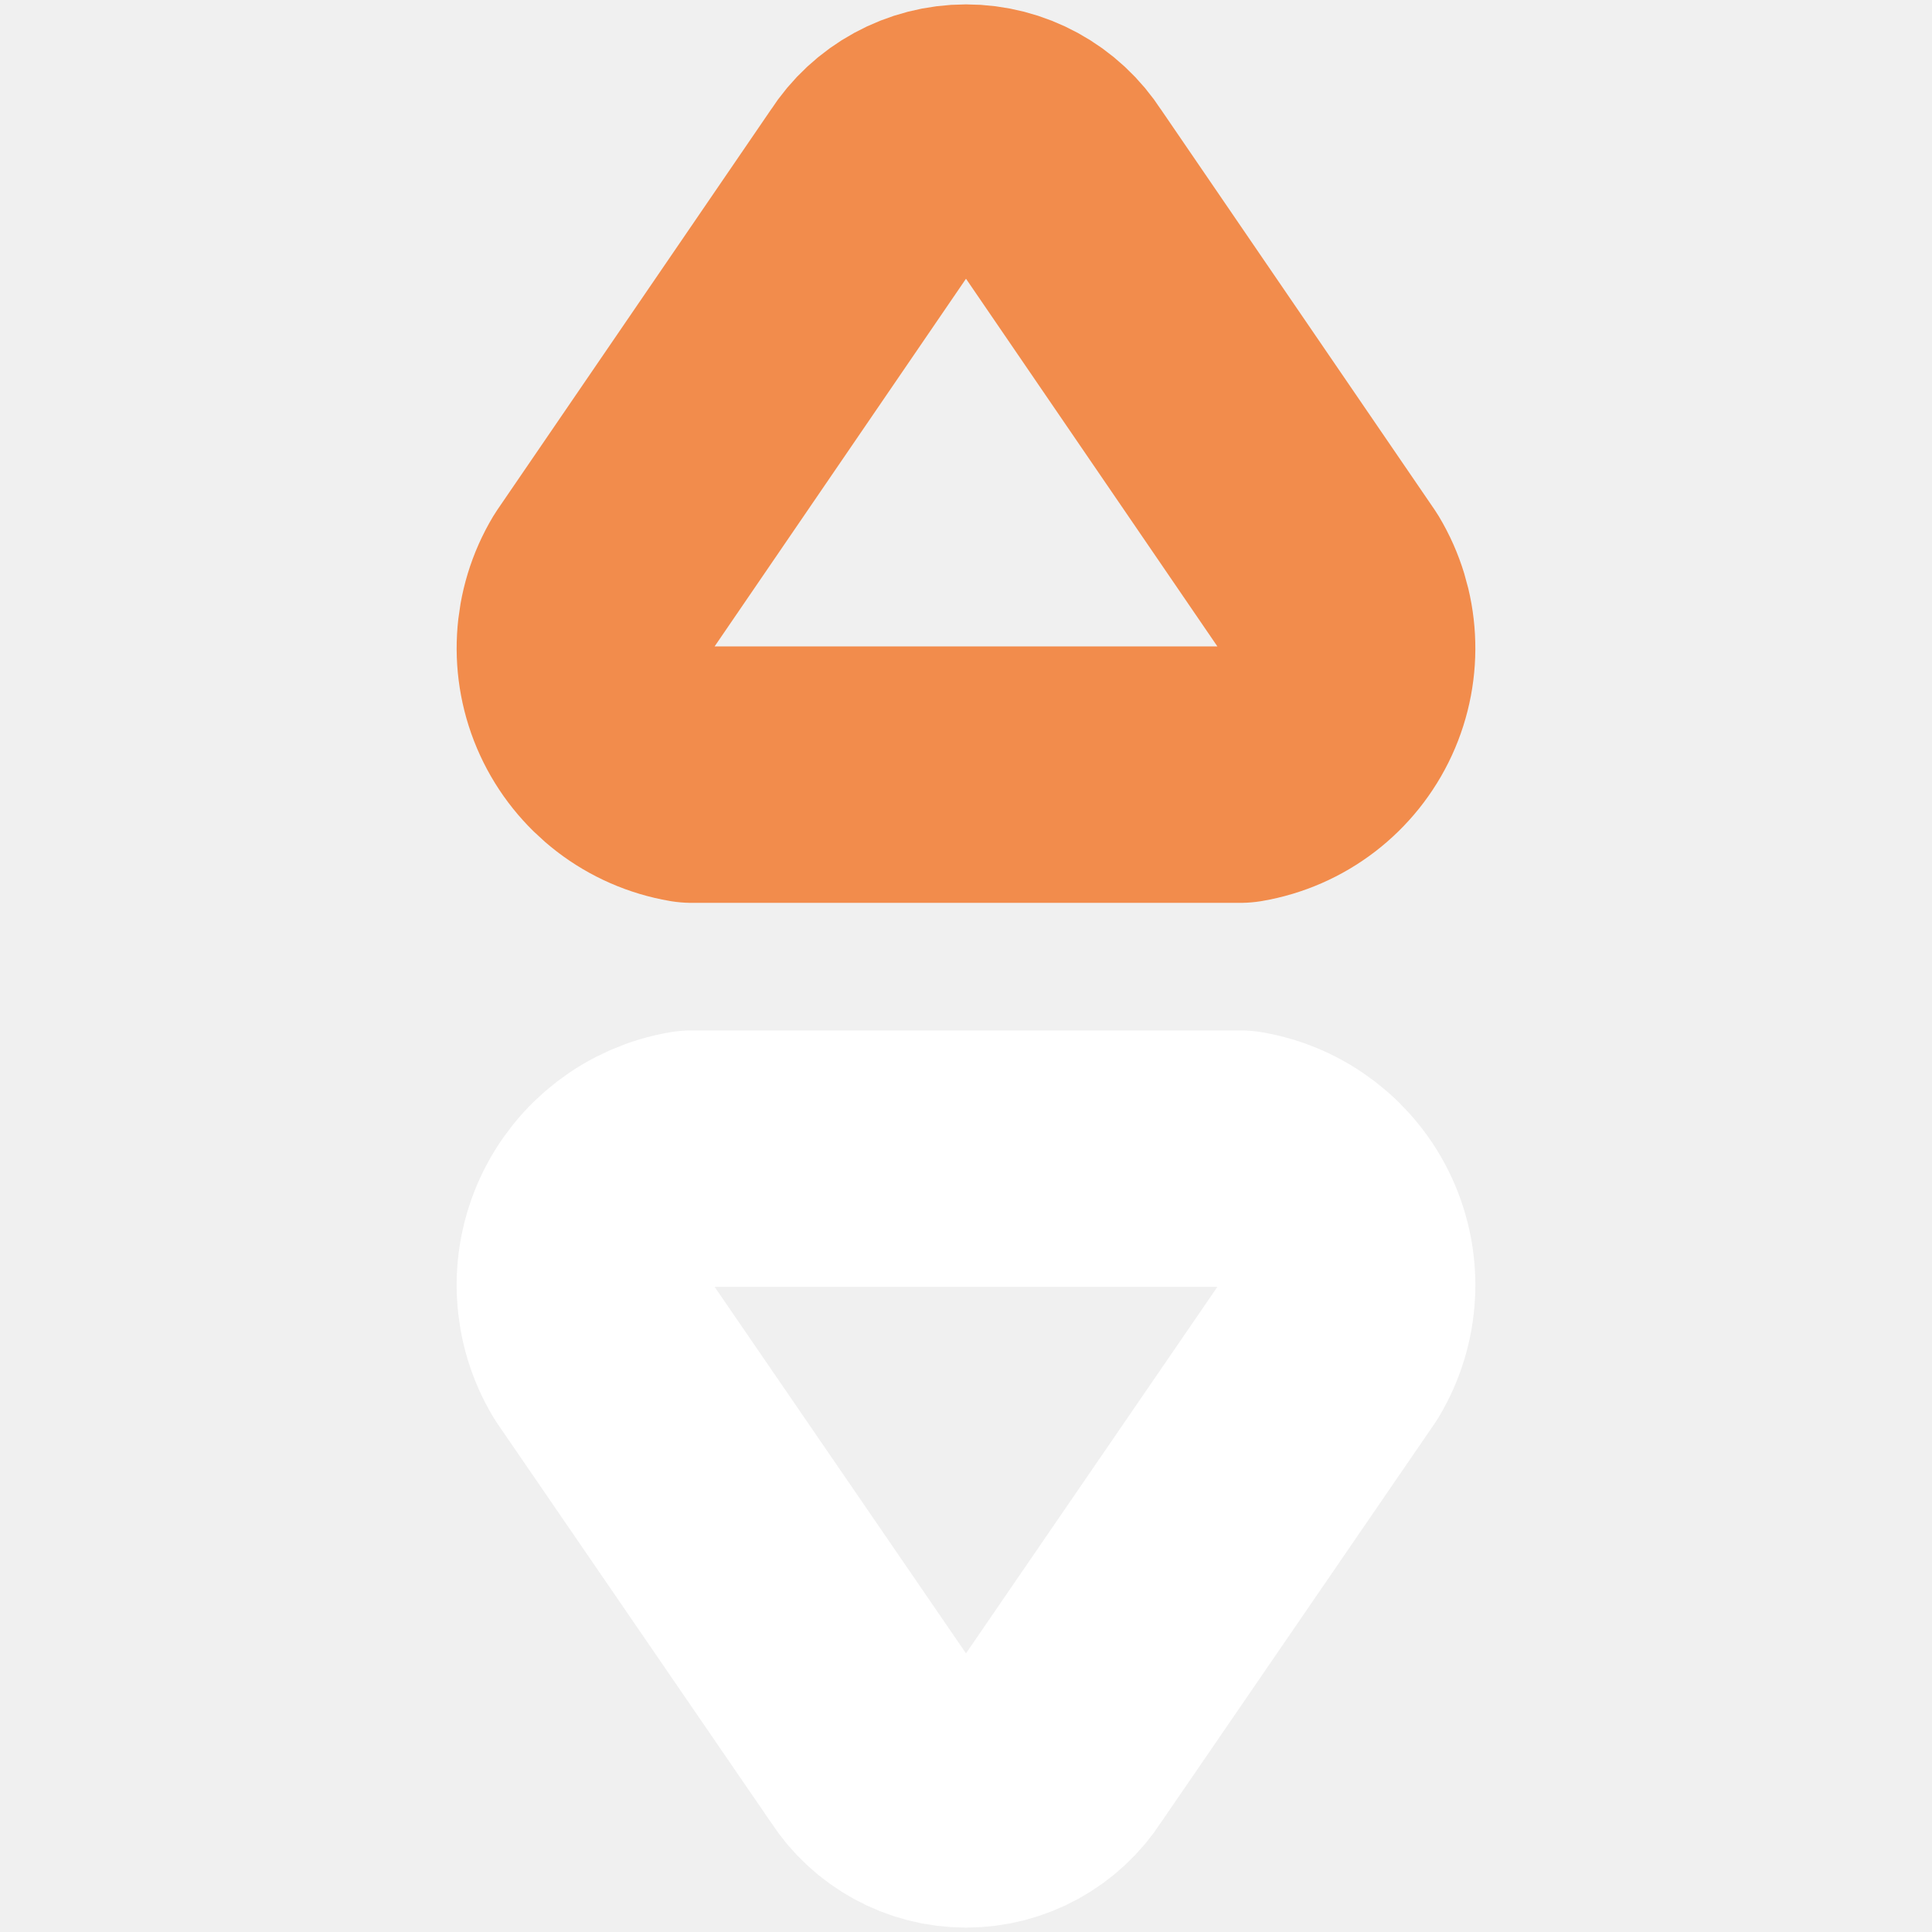
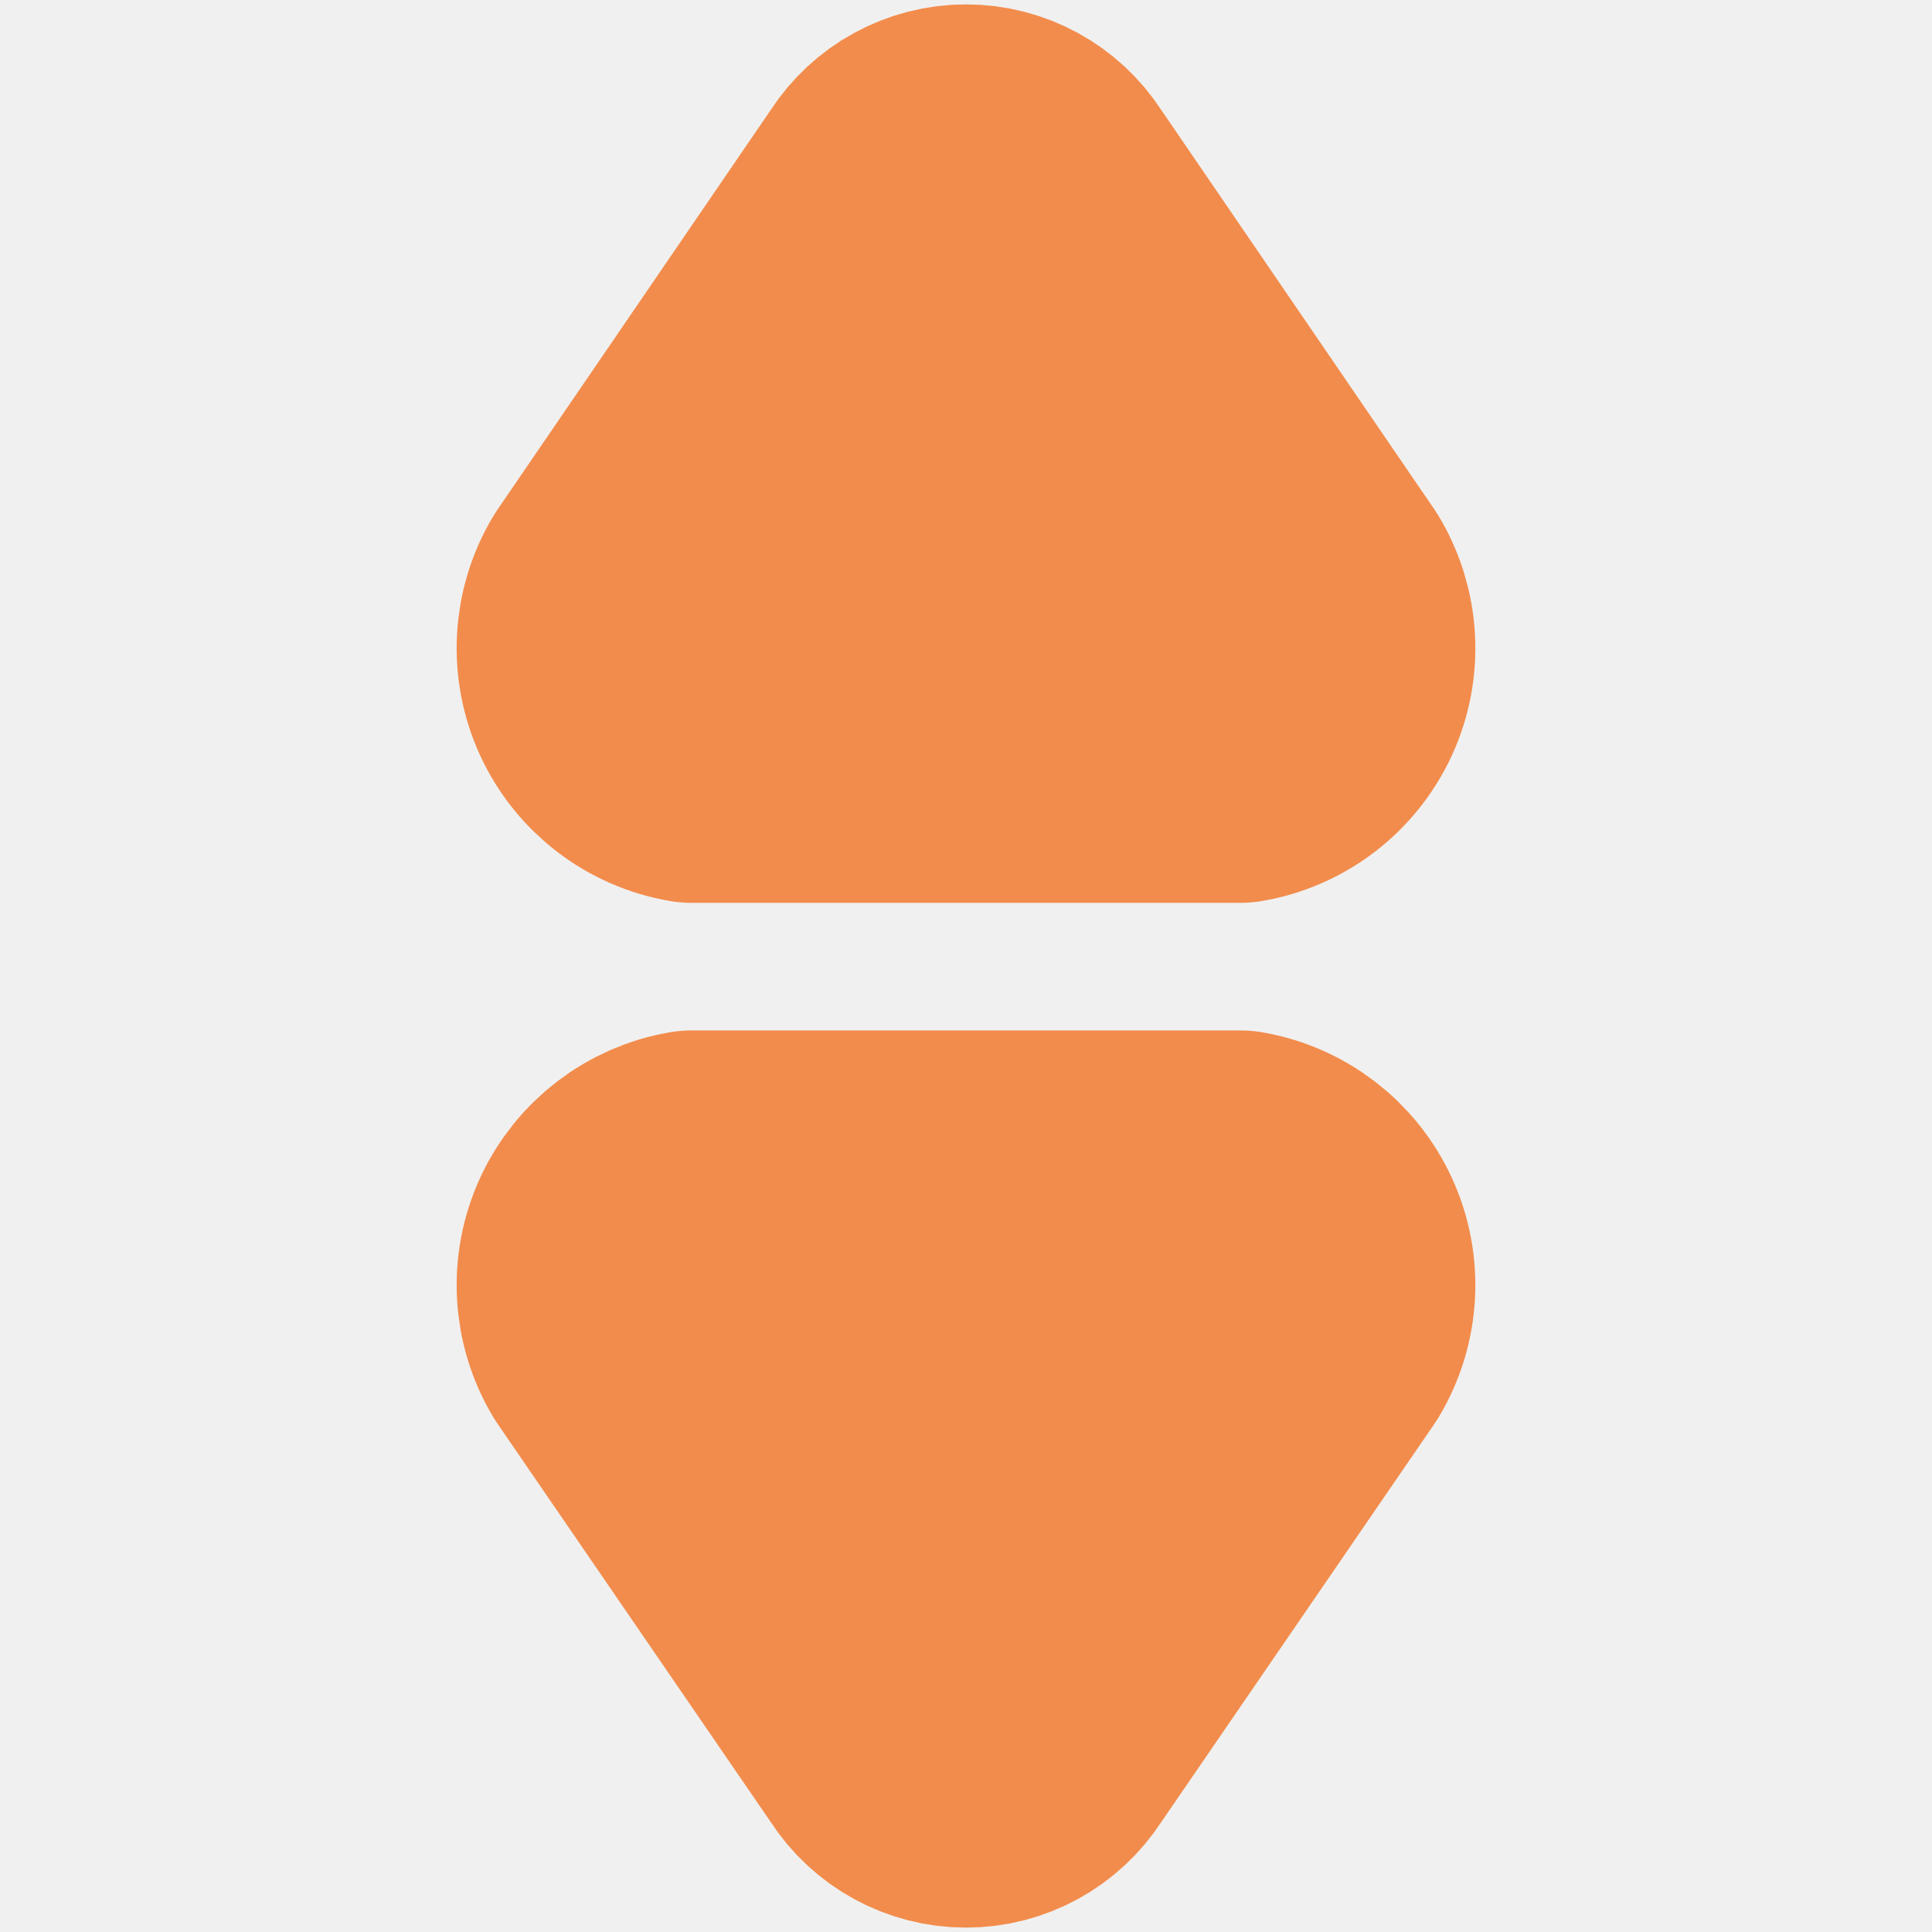
<svg xmlns="http://www.w3.org/2000/svg" fill="#000000" width="517.5" height="517.5" viewBox="0 0 20.7 20.7" version="1.1" id="svg1" xml:space="preserve">
  <defs id="defs1" />
  <g style="fill:#000000" id="g1" transform="matrix(1.373835,0,0,1.373835,-6.136024,-4.064967)">
-     <path id="secondary" d="M 11.31,4.37 9.17,7.5 A 1,1 0 0 0 9.86,9 h 4.28 A 1,1 0 0 0 14.83,7.5 L 12.69,4.37 a 0.82,0.82 0 0 0 -1.38,0 z" style="fill:none;fill-opacity:1;stroke:#f28c4c;stroke-width:2;stroke-linecap:round;stroke-linejoin:round;stroke-opacity:1" />
-     <path id="primary" d="m 12.69,16.615 2.14,-3.12 a 1,1 0 0 0 -0.69,-1.5 H 9.86 a 1,1 0 0 0 -0.69,1.5 l 2.14,3.12 a 0.82,0.82 0 0 0 1.38,0 z" style="fill:none;fill-opacity:1;stroke:#ffffff;stroke-width:2;stroke-linecap:round;stroke-linejoin:round;stroke-opacity:1" />
+     <path id="secondary" d="M 11.31,4.37 9.17,7.5 A 1,1 0 0 0 9.86,9 h 4.28 A 1,1 0 0 0 14.83,7.5 L 12.69,4.37 a 0.82,0.82 0 0 0 -1.38,0 z" style="fill:#f28c4c;fill-opacity:1;stroke:#f28c4c;stroke-width:2;stroke-linecap:round;stroke-linejoin:round;stroke-opacity:1" />
+     <path id="primary" d="m 12.69,16.615 2.14,-3.12 a 1,1 0 0 0 -0.69,-1.5 H 9.86 a 1,1 0 0 0 -0.69,1.5 l 2.14,3.12 a 0.82,0.82 0 0 0 1.38,0 z" style="fill:#f28c4c;fill-opacity:1;stroke:#f28c4c;stroke-width:2;stroke-linecap:round;stroke-linejoin:round;stroke-opacity:1" />
  </g>
</svg>
